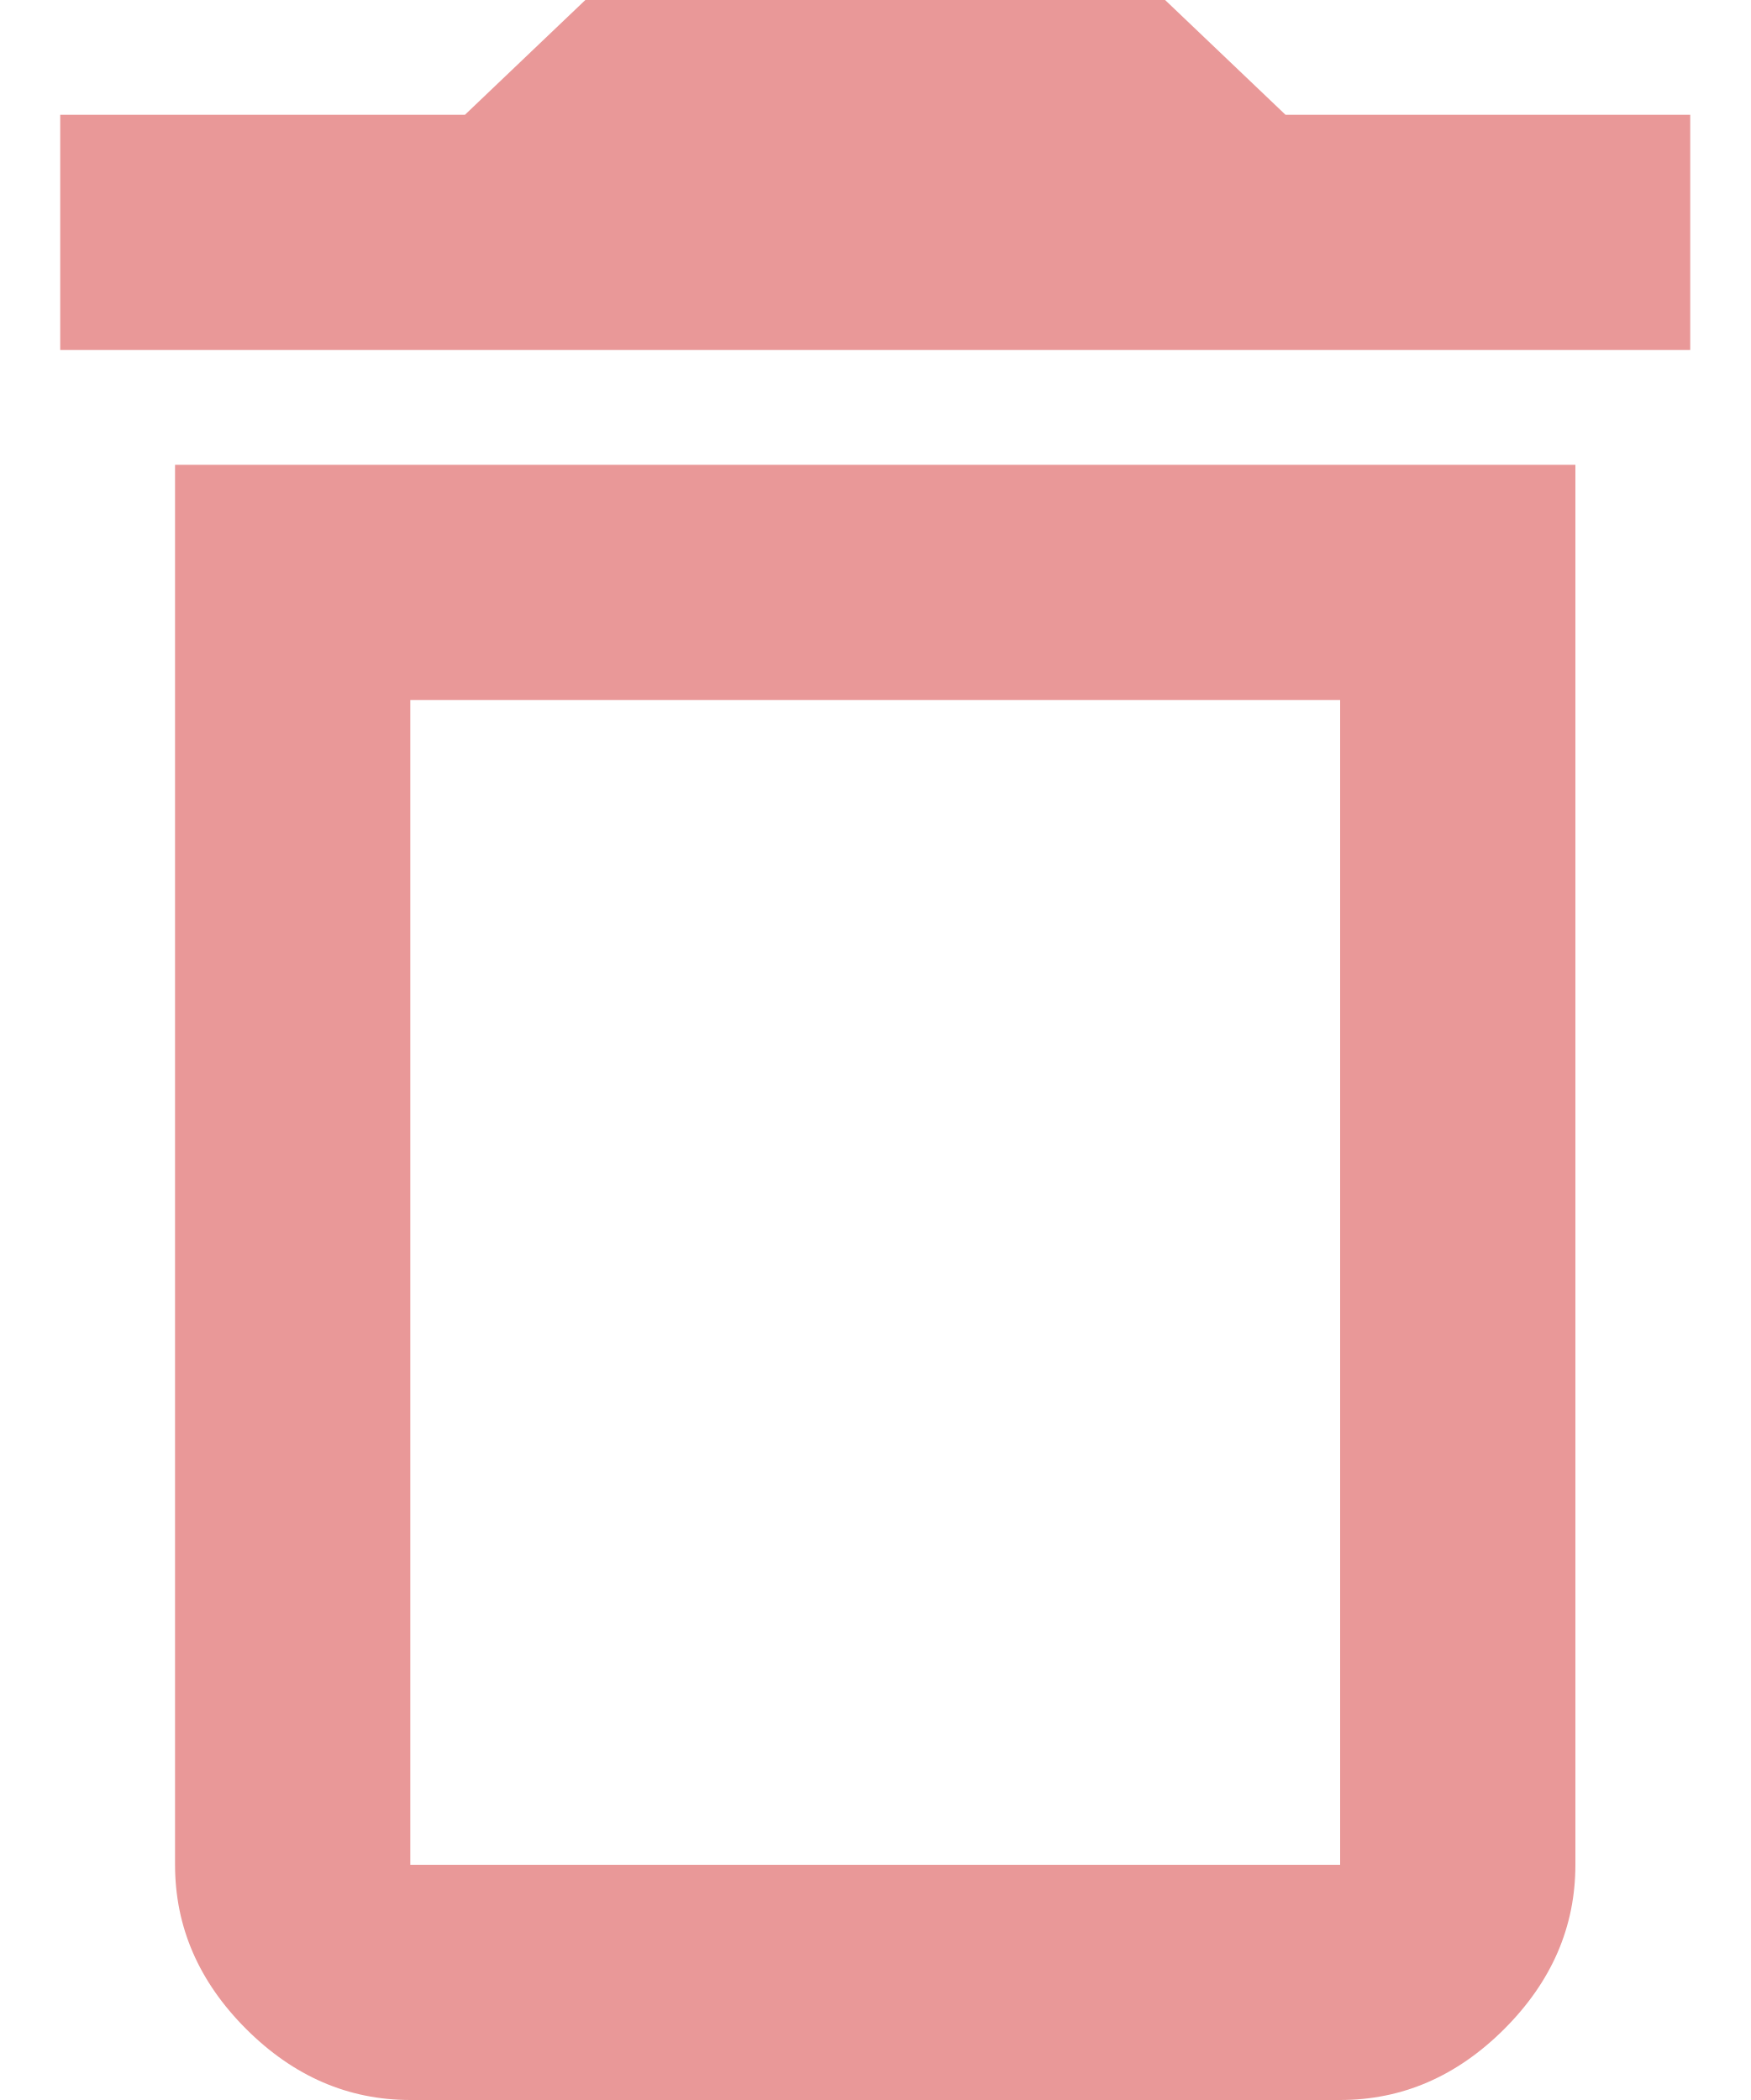
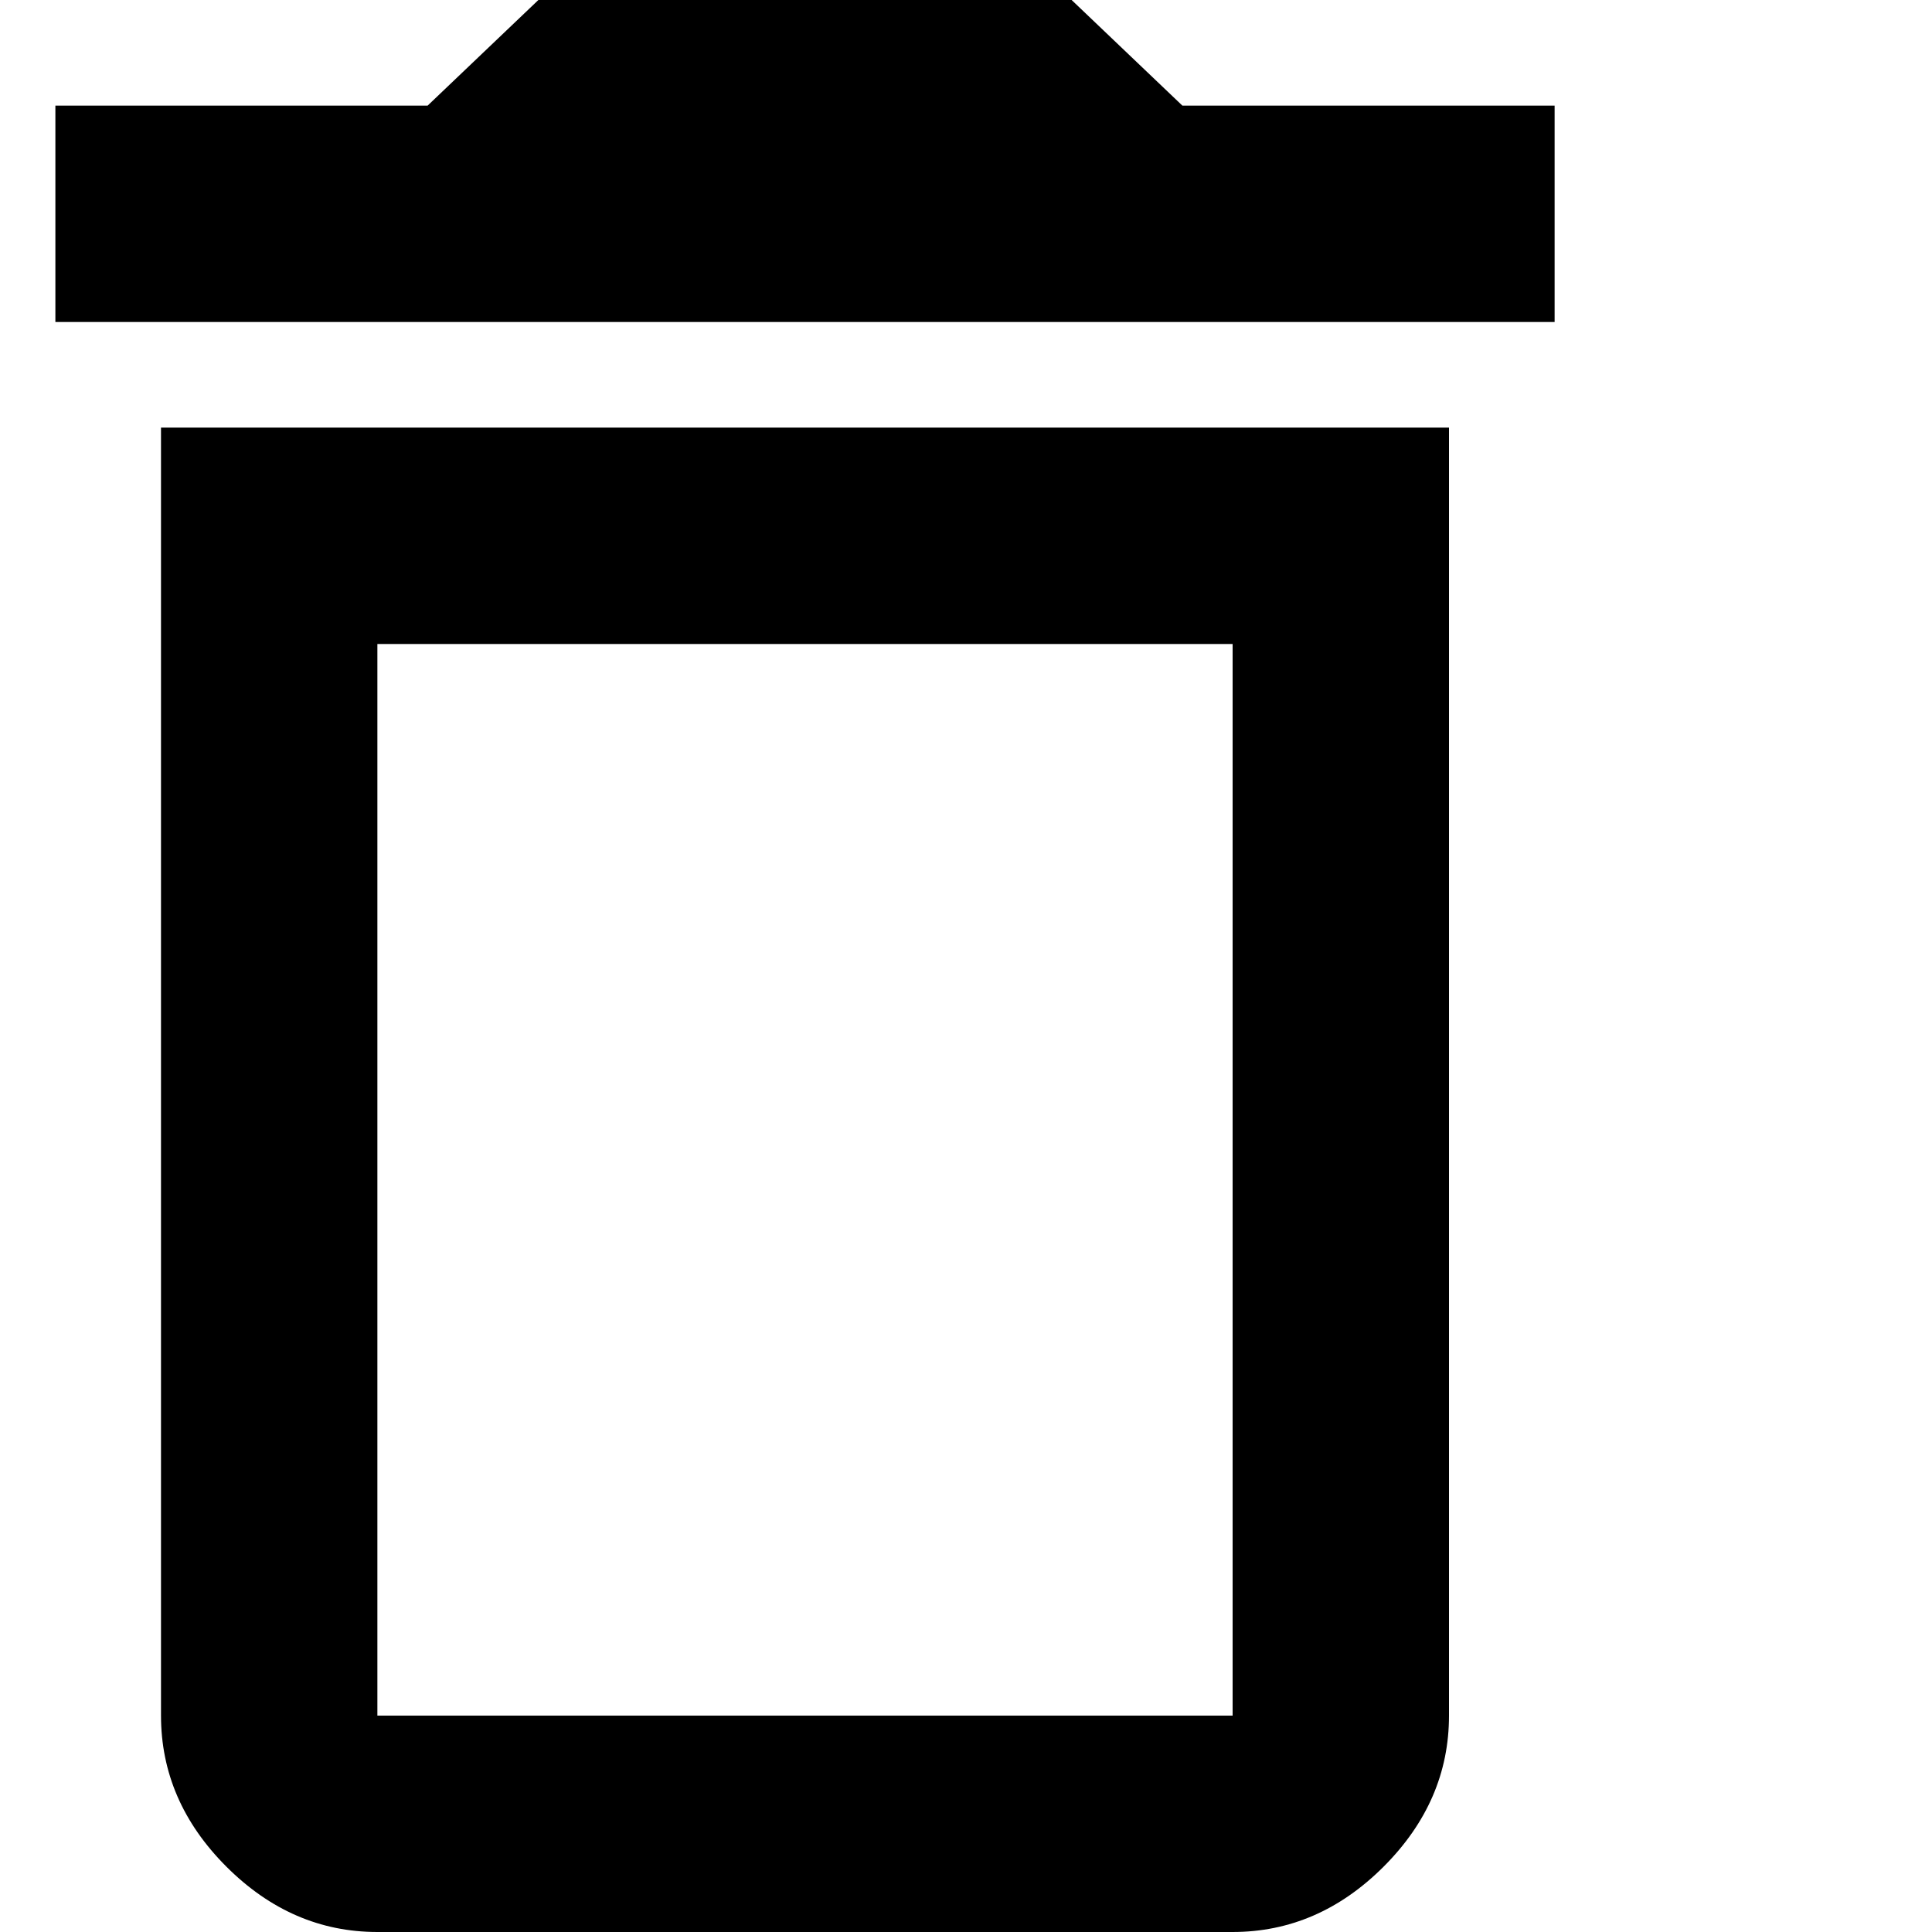
- <svg xmlns="http://www.w3.org/2000/svg" width="10" height="12" viewBox="0 0 10 12" fill="none">
-   <path d="M7.344 0.656H9.656V2H0.344V0.656H2.656L3.344 0H6.656L7.344 0.656ZM2.344 4V10.656H7.656V4H2.344ZM1 10.656V2.656H9V10.656C9 11.01 8.865 11.323 8.594 11.594C8.323 11.865 8.01 12 7.656 12H2.344C1.99 12 1.677 11.865 1.406 11.594C1.135 11.323 1 11.01 1 10.656Z" fill="#E99898" />
+ <svg xmlns="http://www.w3.org/2000/svg" width="12" height="12" viewBox="0 0 12 12" fill="currentColor" id="delete">
+   <path d="M7.344 0.656H9.656V2H0.344V0.656H2.656L3.344 0H6.656L7.344 0.656ZM2.344 4V10.656H7.656V4H2.344ZM1 10.656V2.656H9V10.656C9 11.01 8.865 11.323 8.594 11.594C8.323 11.865 8.01 12 7.656 12H2.344C1.99 12 1.677 11.865 1.406 11.594C1.135 11.323 1 11.01 1 10.656Z" fill="currentColor" />
</svg>
